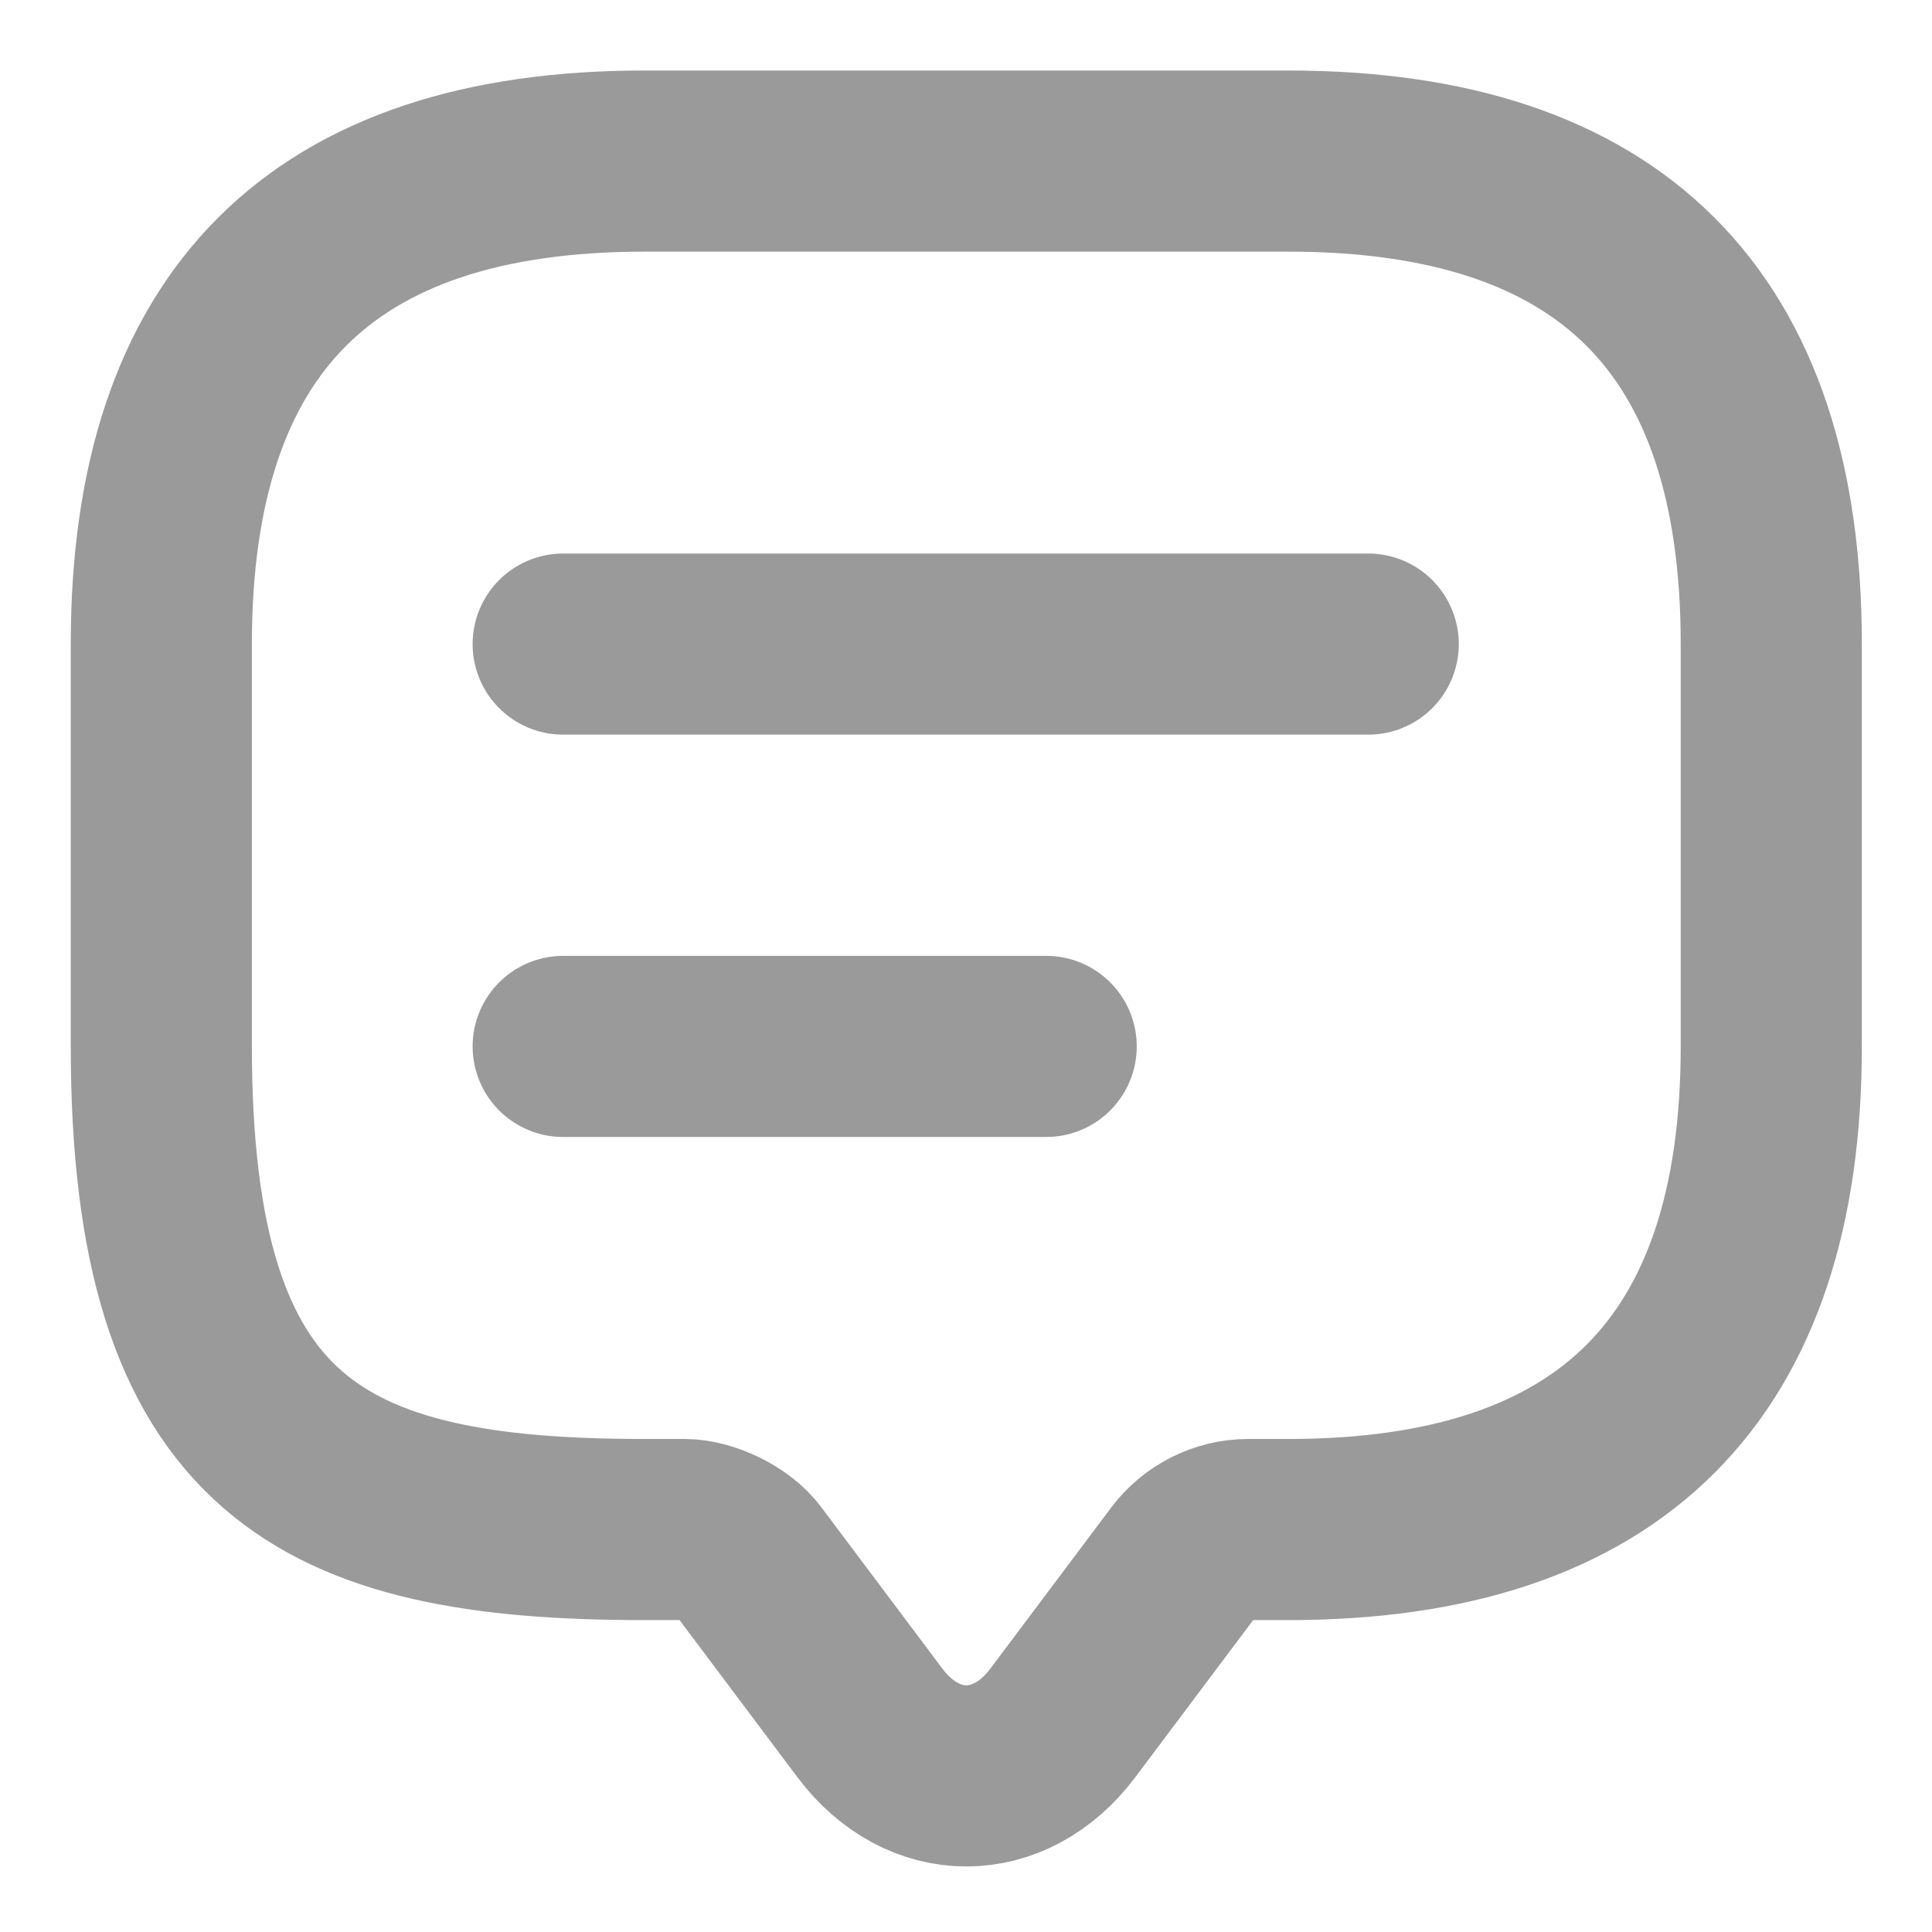
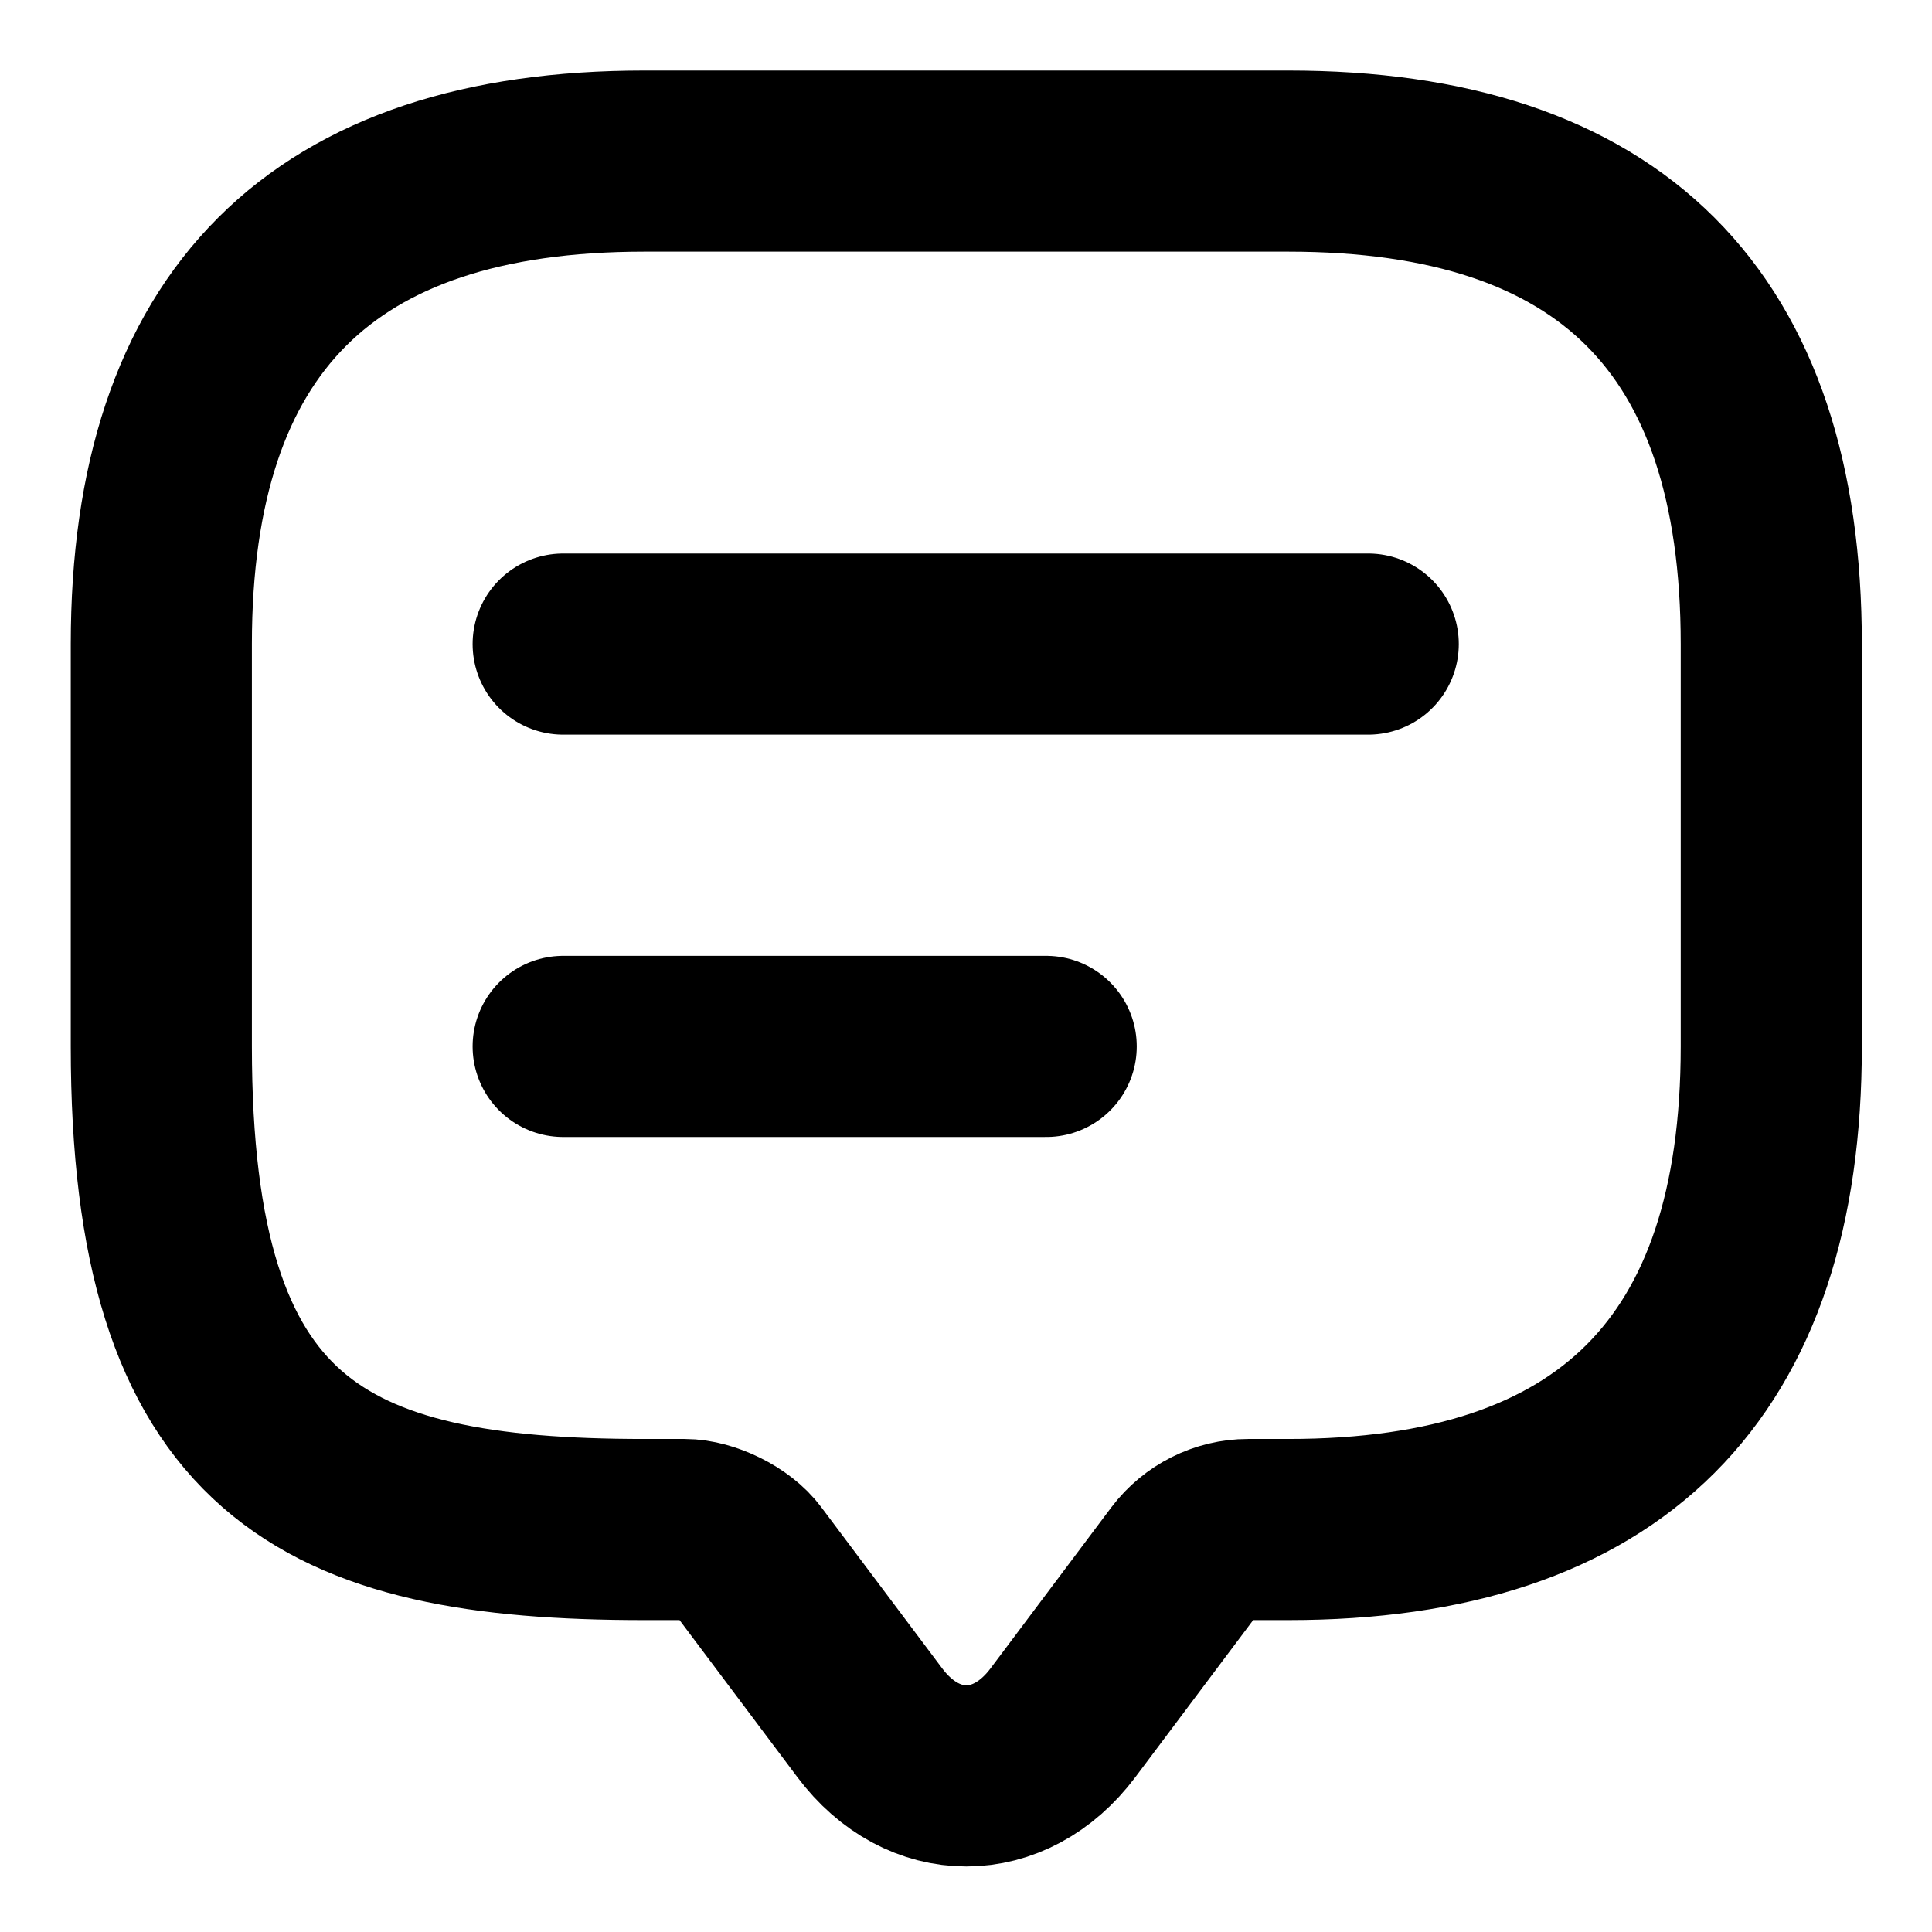
<svg xmlns="http://www.w3.org/2000/svg" width="16" height="16" viewBox="0 0 16 16" fill="none">
  <g id="vuesax/linear/message-text">
    <g id="message-text">
-       <path id="Vector" d="M5.669 12.667H5.336C2.669 12.667 1.336 12.001 1.336 8.667V5.334C1.336 2.667 2.669 1.334 5.336 1.334H10.669C13.336 1.334 14.669 2.667 14.669 5.334V8.667C14.669 11.334 13.336 12.667 10.669 12.667H10.336C10.129 12.667 9.929 12.767 9.803 12.934L8.803 14.267C8.363 14.854 7.643 14.854 7.203 14.267L6.203 12.934C6.096 12.787 5.849 12.667 5.669 12.667Z" stroke="#9A9A9A" stroke-width="1.5" stroke-miterlimit="10" stroke-linecap="round" stroke-linejoin="round" />
-       <path id="Vector_2" d="M4.664 5.334H11.331" stroke="#9A9A9A" stroke-width="1.5" stroke-linecap="round" stroke-linejoin="round" />
-       <path id="Vector_3" d="M4.664 8.666H8.664" stroke="#9A9A9A" stroke-width="1.5" stroke-linecap="round" stroke-linejoin="round" />
+       <path id="Vector" d="M5.669 12.667H5.336C2.669 12.667 1.336 12.001 1.336 8.667V5.334C1.336 2.667 2.669 1.334 5.336 1.334H10.669C13.336 1.334 14.669 2.667 14.669 5.334V8.667C14.669 11.334 13.336 12.667 10.669 12.667H10.336C10.129 12.667 9.929 12.767 9.803 12.934L8.803 14.267C8.363 14.854 7.643 14.854 7.203 14.267L6.203 12.934C6.096 12.787 5.849 12.667 5.669 12.667Z" stroke="currentColor" stroke-width="1.5" stroke-miterlimit="10" stroke-linecap="round" stroke-linejoin="round" />
+       <path id="Vector_2" d="M4.664 5.334H11.331" stroke="currentColor" stroke-width="1.5" stroke-linecap="round" stroke-linejoin="round" />
+       <path id="Vector_3" d="M4.664 8.666H8.664" stroke="currentColor" stroke-width="1.5" stroke-linecap="round" stroke-linejoin="round" />
    </g>
  </g>
</svg>
